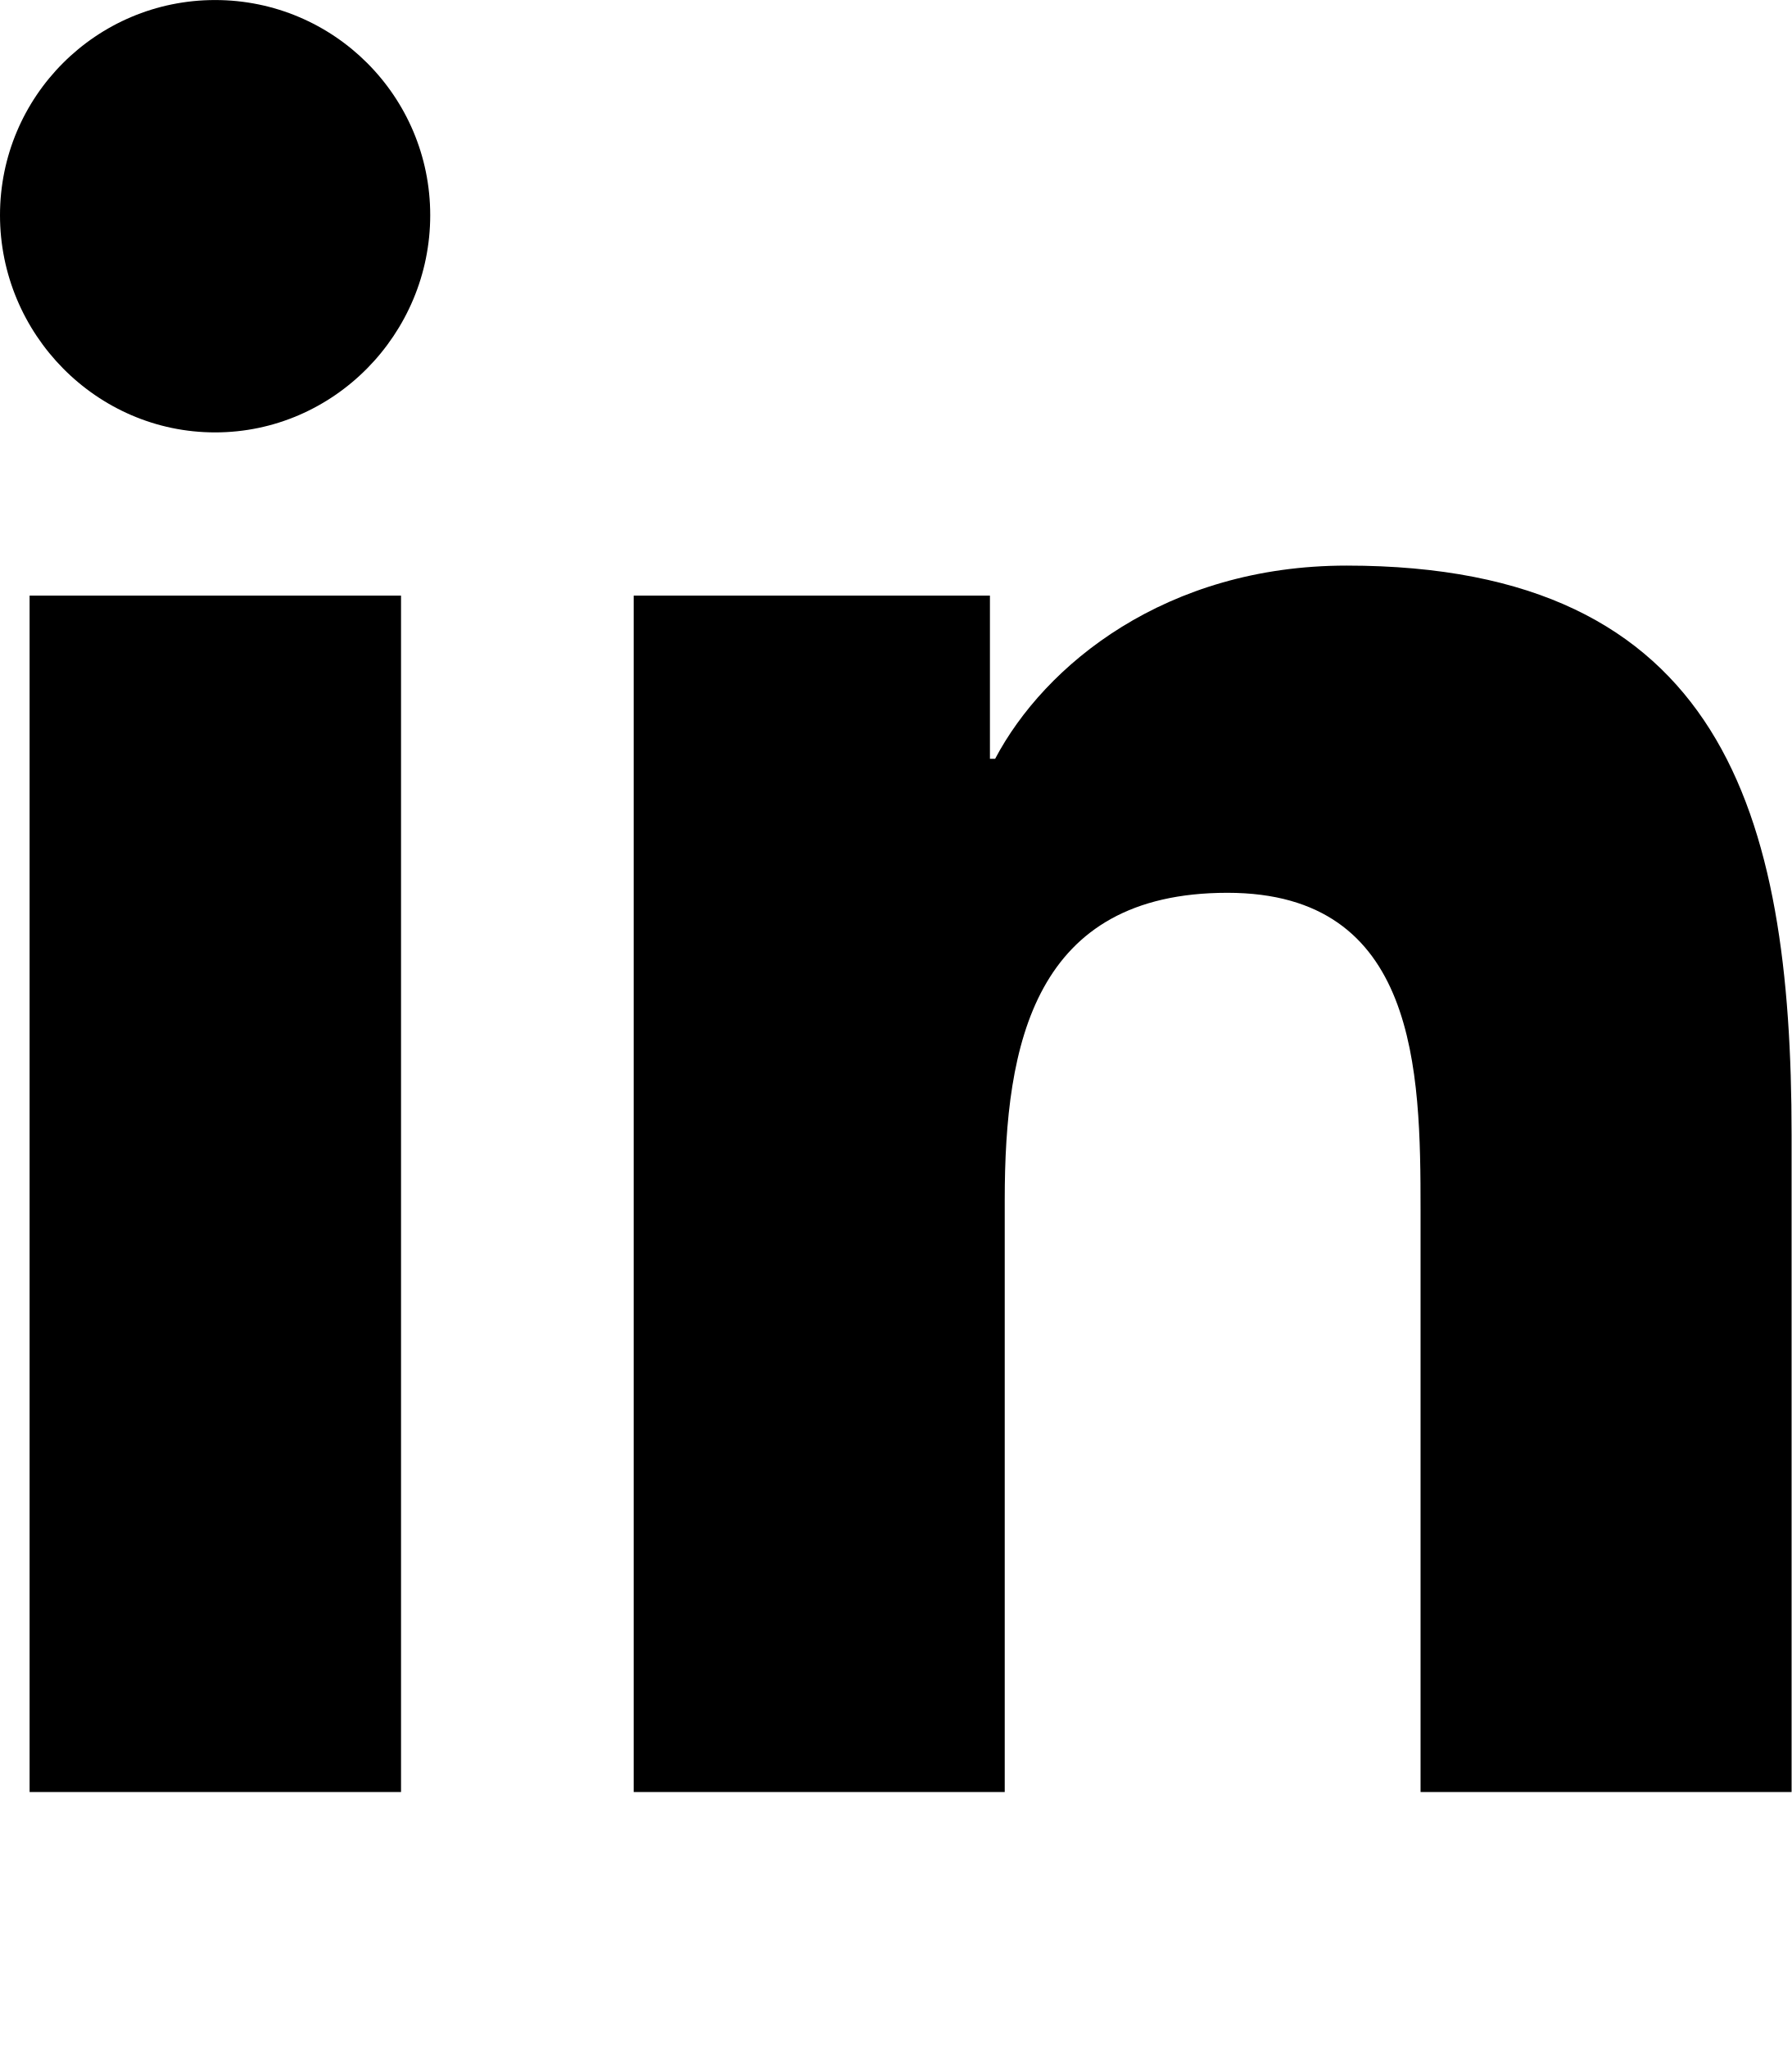
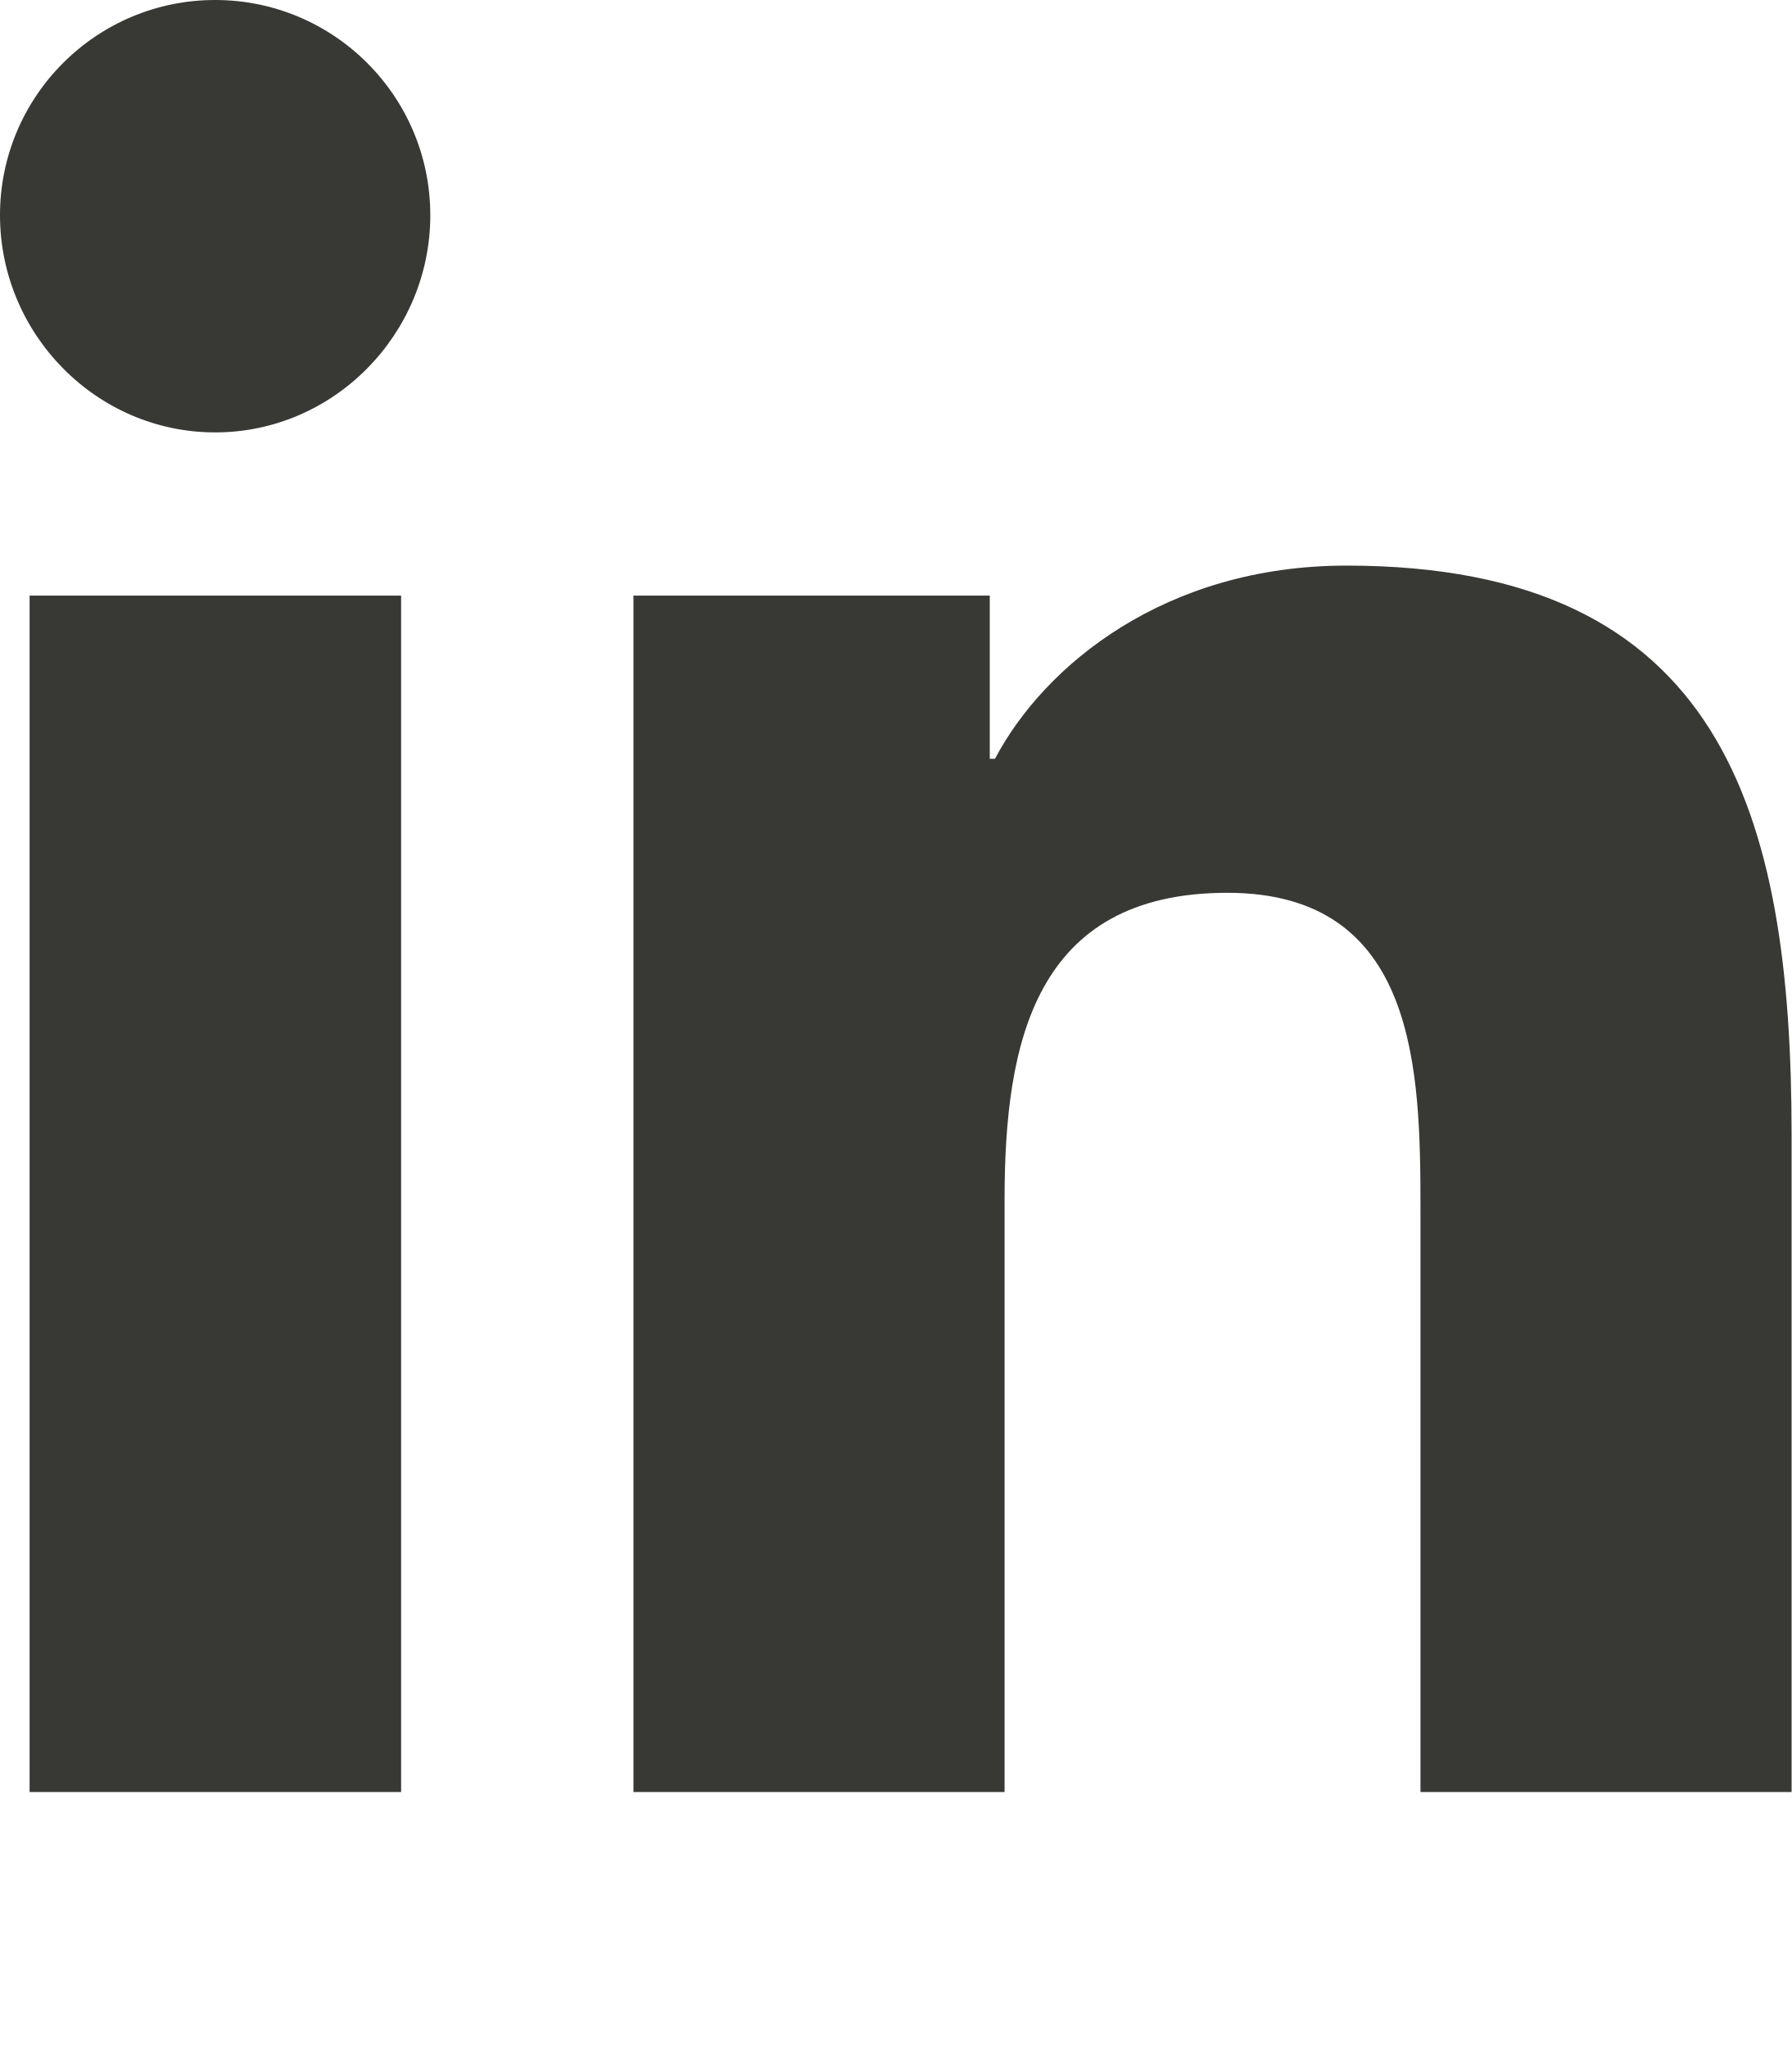
- <svg xmlns="http://www.w3.org/2000/svg" aria-hidden="true" focusable="false" data-prefix="fab" data-icon="linkedin-in" class="svg-inline--fa fa-linkedin-in fa-w-14" role="img" viewBox="0 0 448 512">
-   <path fill="currentColor" d="M100.28 448H7.4V148.9h92.88zM53.79 108.1C24.09 108.1 0 83.5 0 53.8a53.79 53.79 0 0 1 107.58 0c0 29.7-24.1 54.3-53.79 54.3zM447.9 448h-92.68V302.4c0-34.7-.7-79.2-48.29-79.2-48.29 0-55.69 37.7-55.69 76.7V448h-92.78V148.9h89.08v40.8h1.3c12.4-23.5 42.69-48.3 87.88-48.3 94 0 111.28 61.9 111.28 142.3V448z" />
+ <svg xmlns="http://www.w3.org/2000/svg" version="1.1" id="Layer_1" focusable="false" x="0px" y="0px" viewBox="0 0 448 512" style="enable-background:new 0 0 448 512;" xml:space="preserve">
+   <style type="text/css">
+ 	.st0{fill:#383835;}
+ </style>
+   <path class="st0" d="M100.3,448H7.4V148.9h92.9V448z M53.8,108.1C24.1,108.1,0,83.5,0,53.8C0,24.1,24.1,0,53.8,0  c29.7,0,53.8,24.1,53.8,53.8C107.6,83.5,83.5,108.1,53.8,108.1z M447.9,448h-92.7V302.4c0-34.7-0.7-79.2-48.3-79.2  c-48.3,0-55.7,37.7-55.7,76.7V448h-92.8V148.9h89.1v40.8h1.3c12.4-23.5,42.7-48.3,87.9-48.3c94,0,111.3,61.9,111.3,142.3V448H447.9z  " />
</svg>
